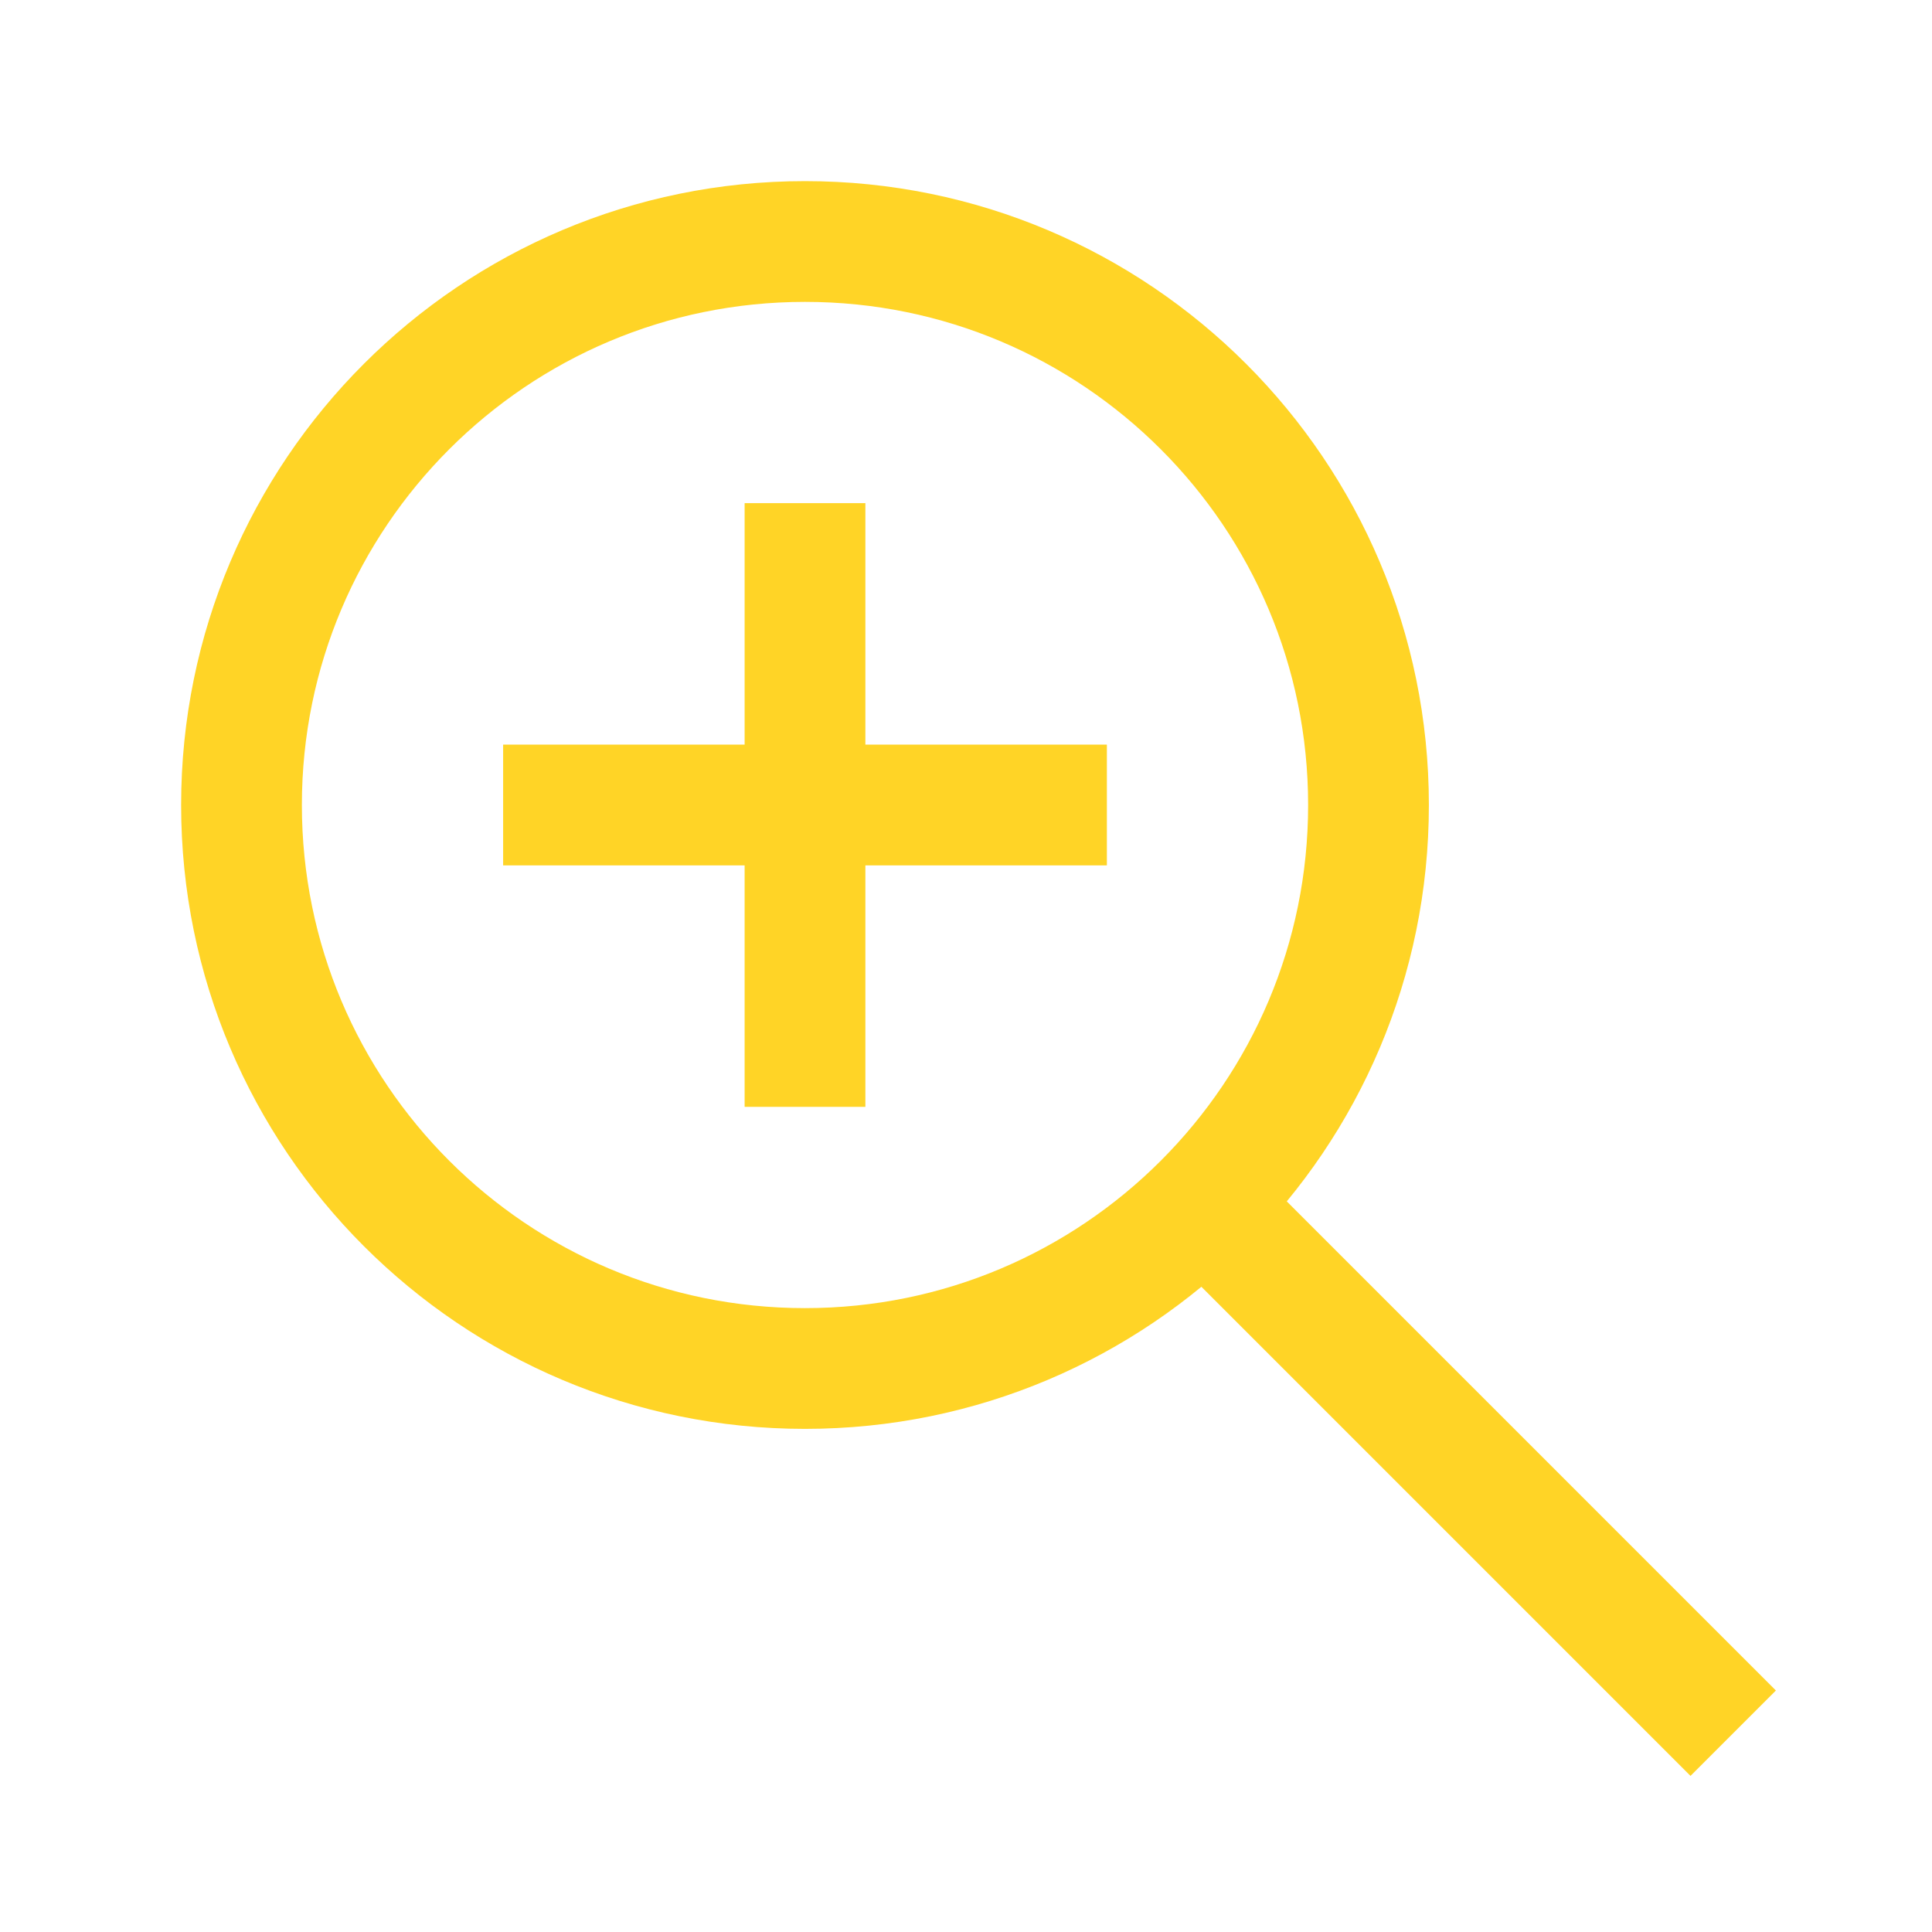
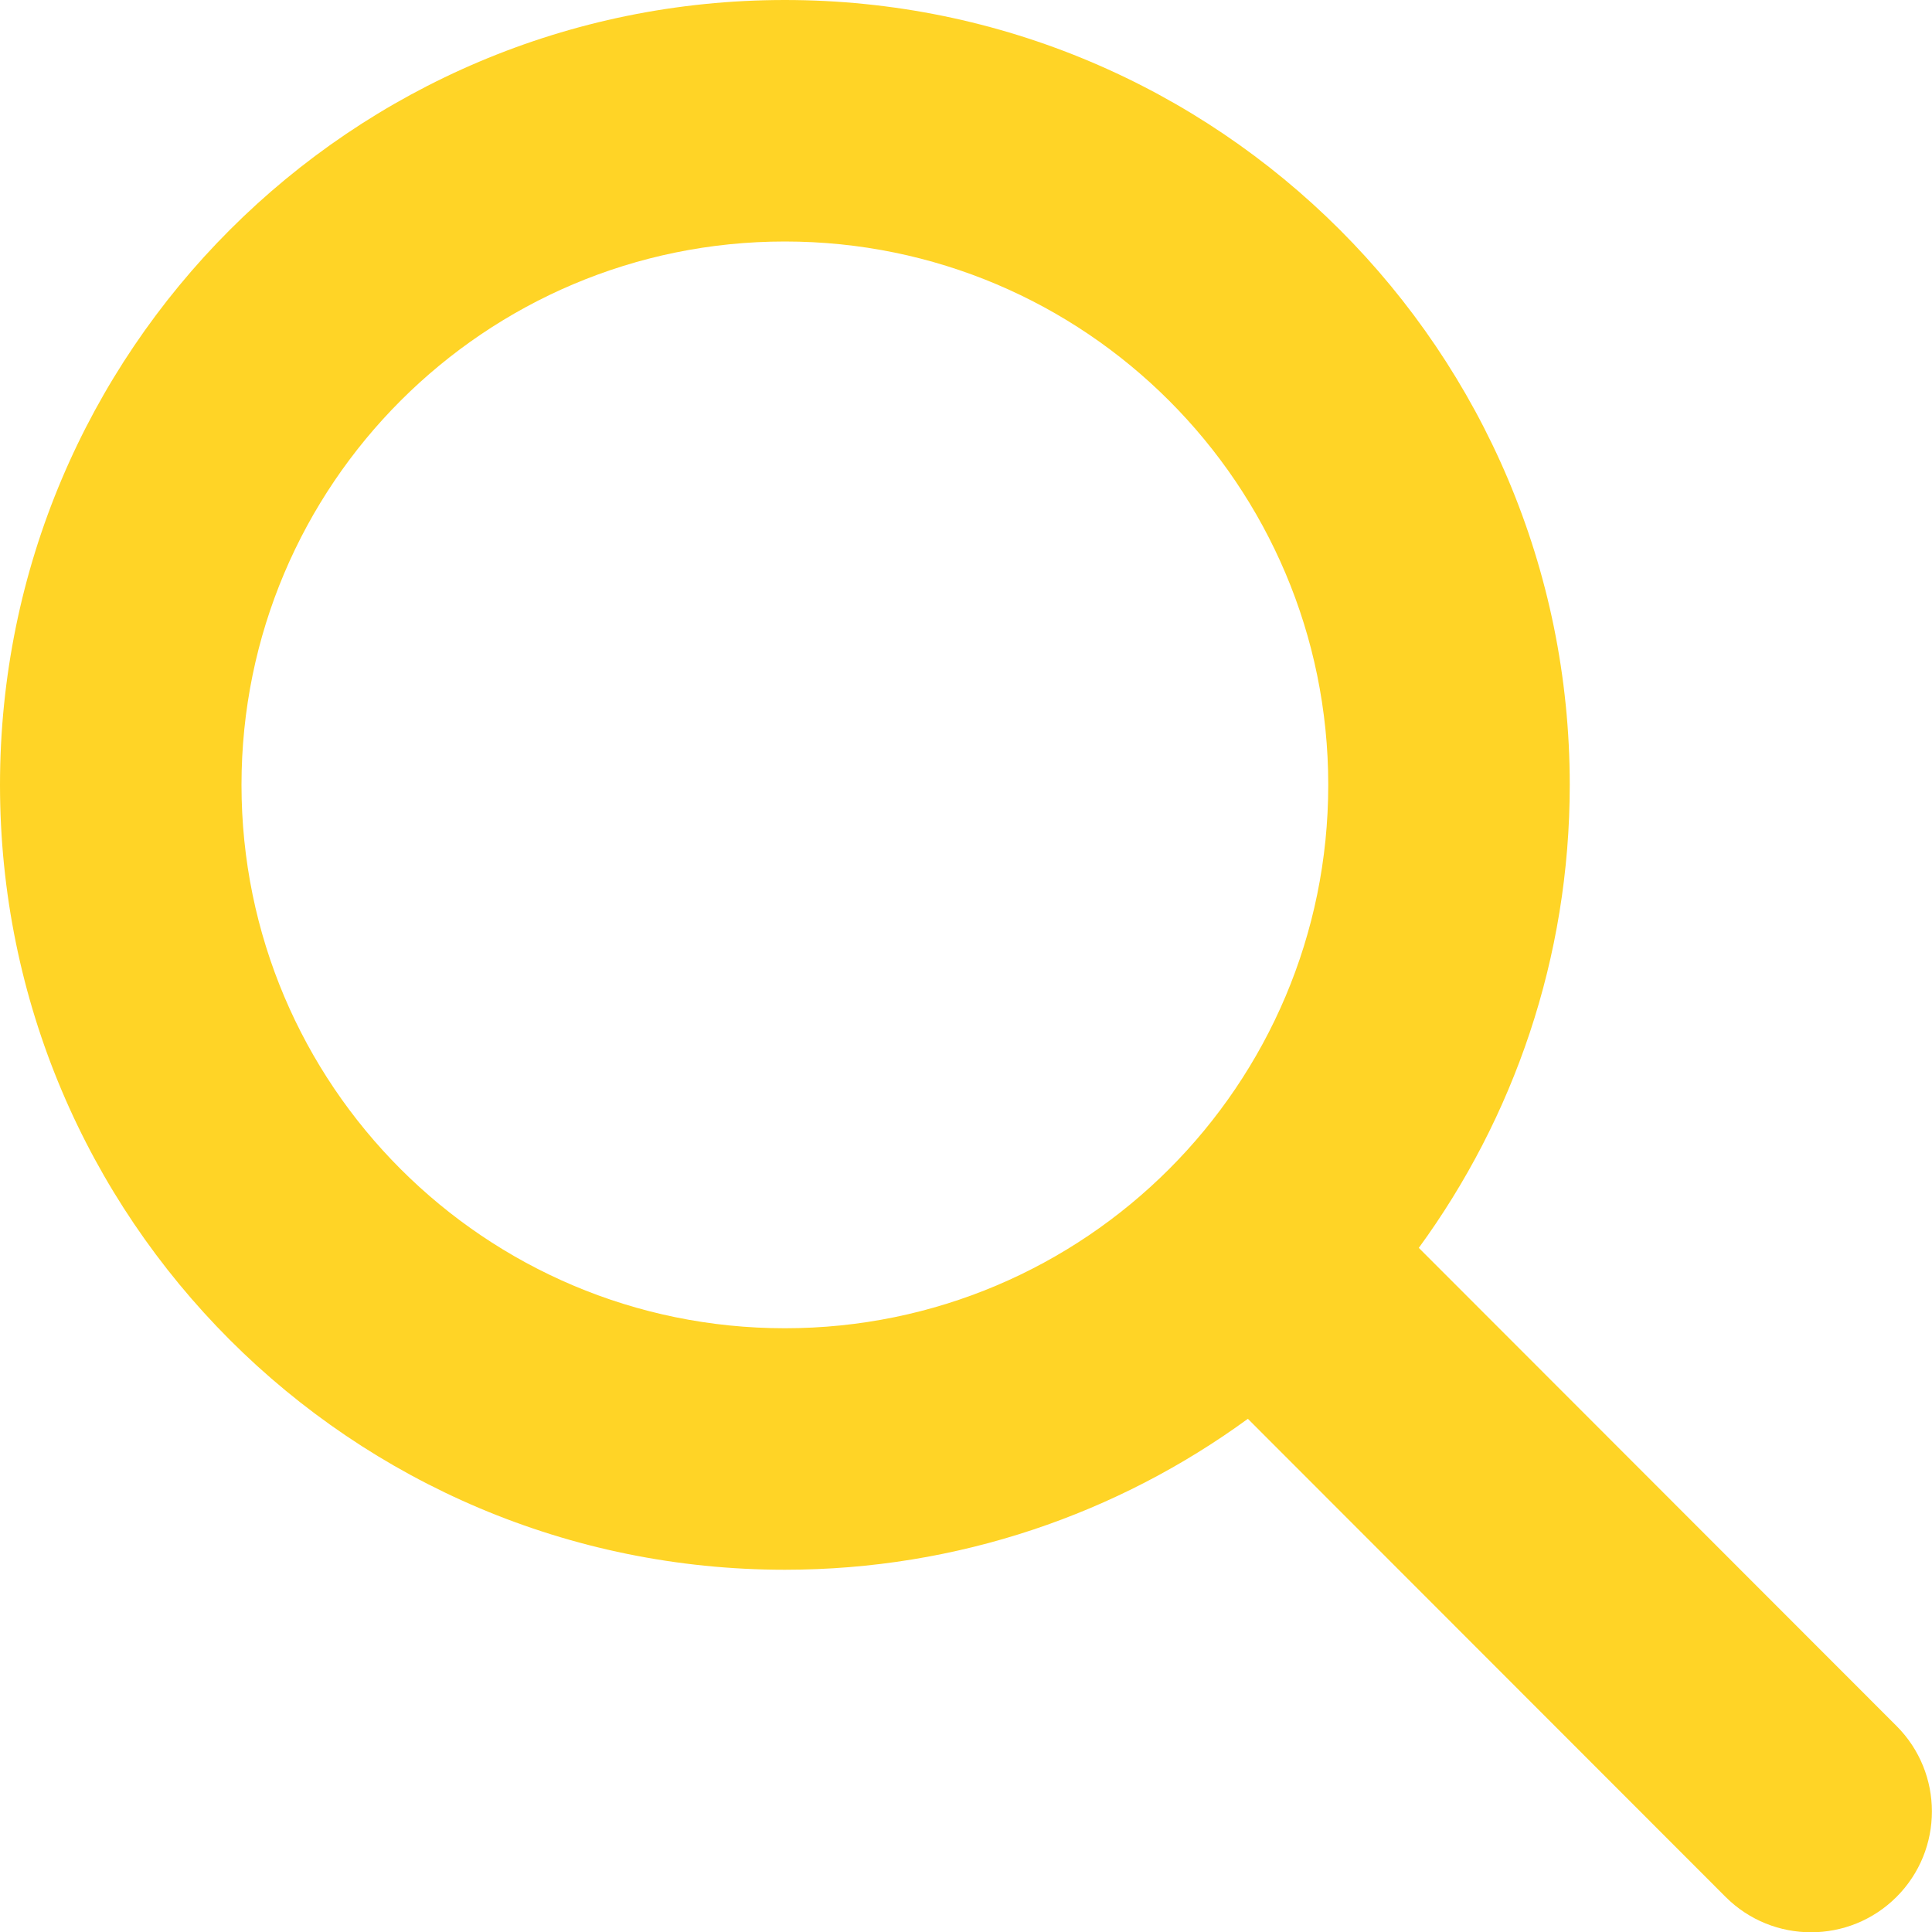
- <svg xmlns="http://www.w3.org/2000/svg" width="24" height="24" viewBox="0 0 24 24" fill="none" stroke="#FFD426" stroke-width="1.5" stroke-linecap="square" stroke-linejoin="miter">
-   <path d="M10 3a7 7 0 1 0 0 14 7 7 0 0 0 0-14Z" />
-   <path d="m15 15 6 6M7 10h6m-3-3v6" />
+ <svg xmlns="http://www.w3.org/2000/svg" width="24" height="24" viewBox="0 0 512 512" fill="#FFD426">
+   <path d="M416 208c0 45.9-14.9 88.3-40 122.7L502.6 457.4c12.5 12.5 12.5 32.8 0 45.3s-32.8 12.5-45.3 0L330.7 376C296.3 401.1 253.9 416 208 416 93.1 416 0 322.9 0 208S93.1 0 208 0 416 93.1 416 208zM208 352a144 144 0 1 0 0-288 144 144 0 1 0 0 288z" />
</svg>
